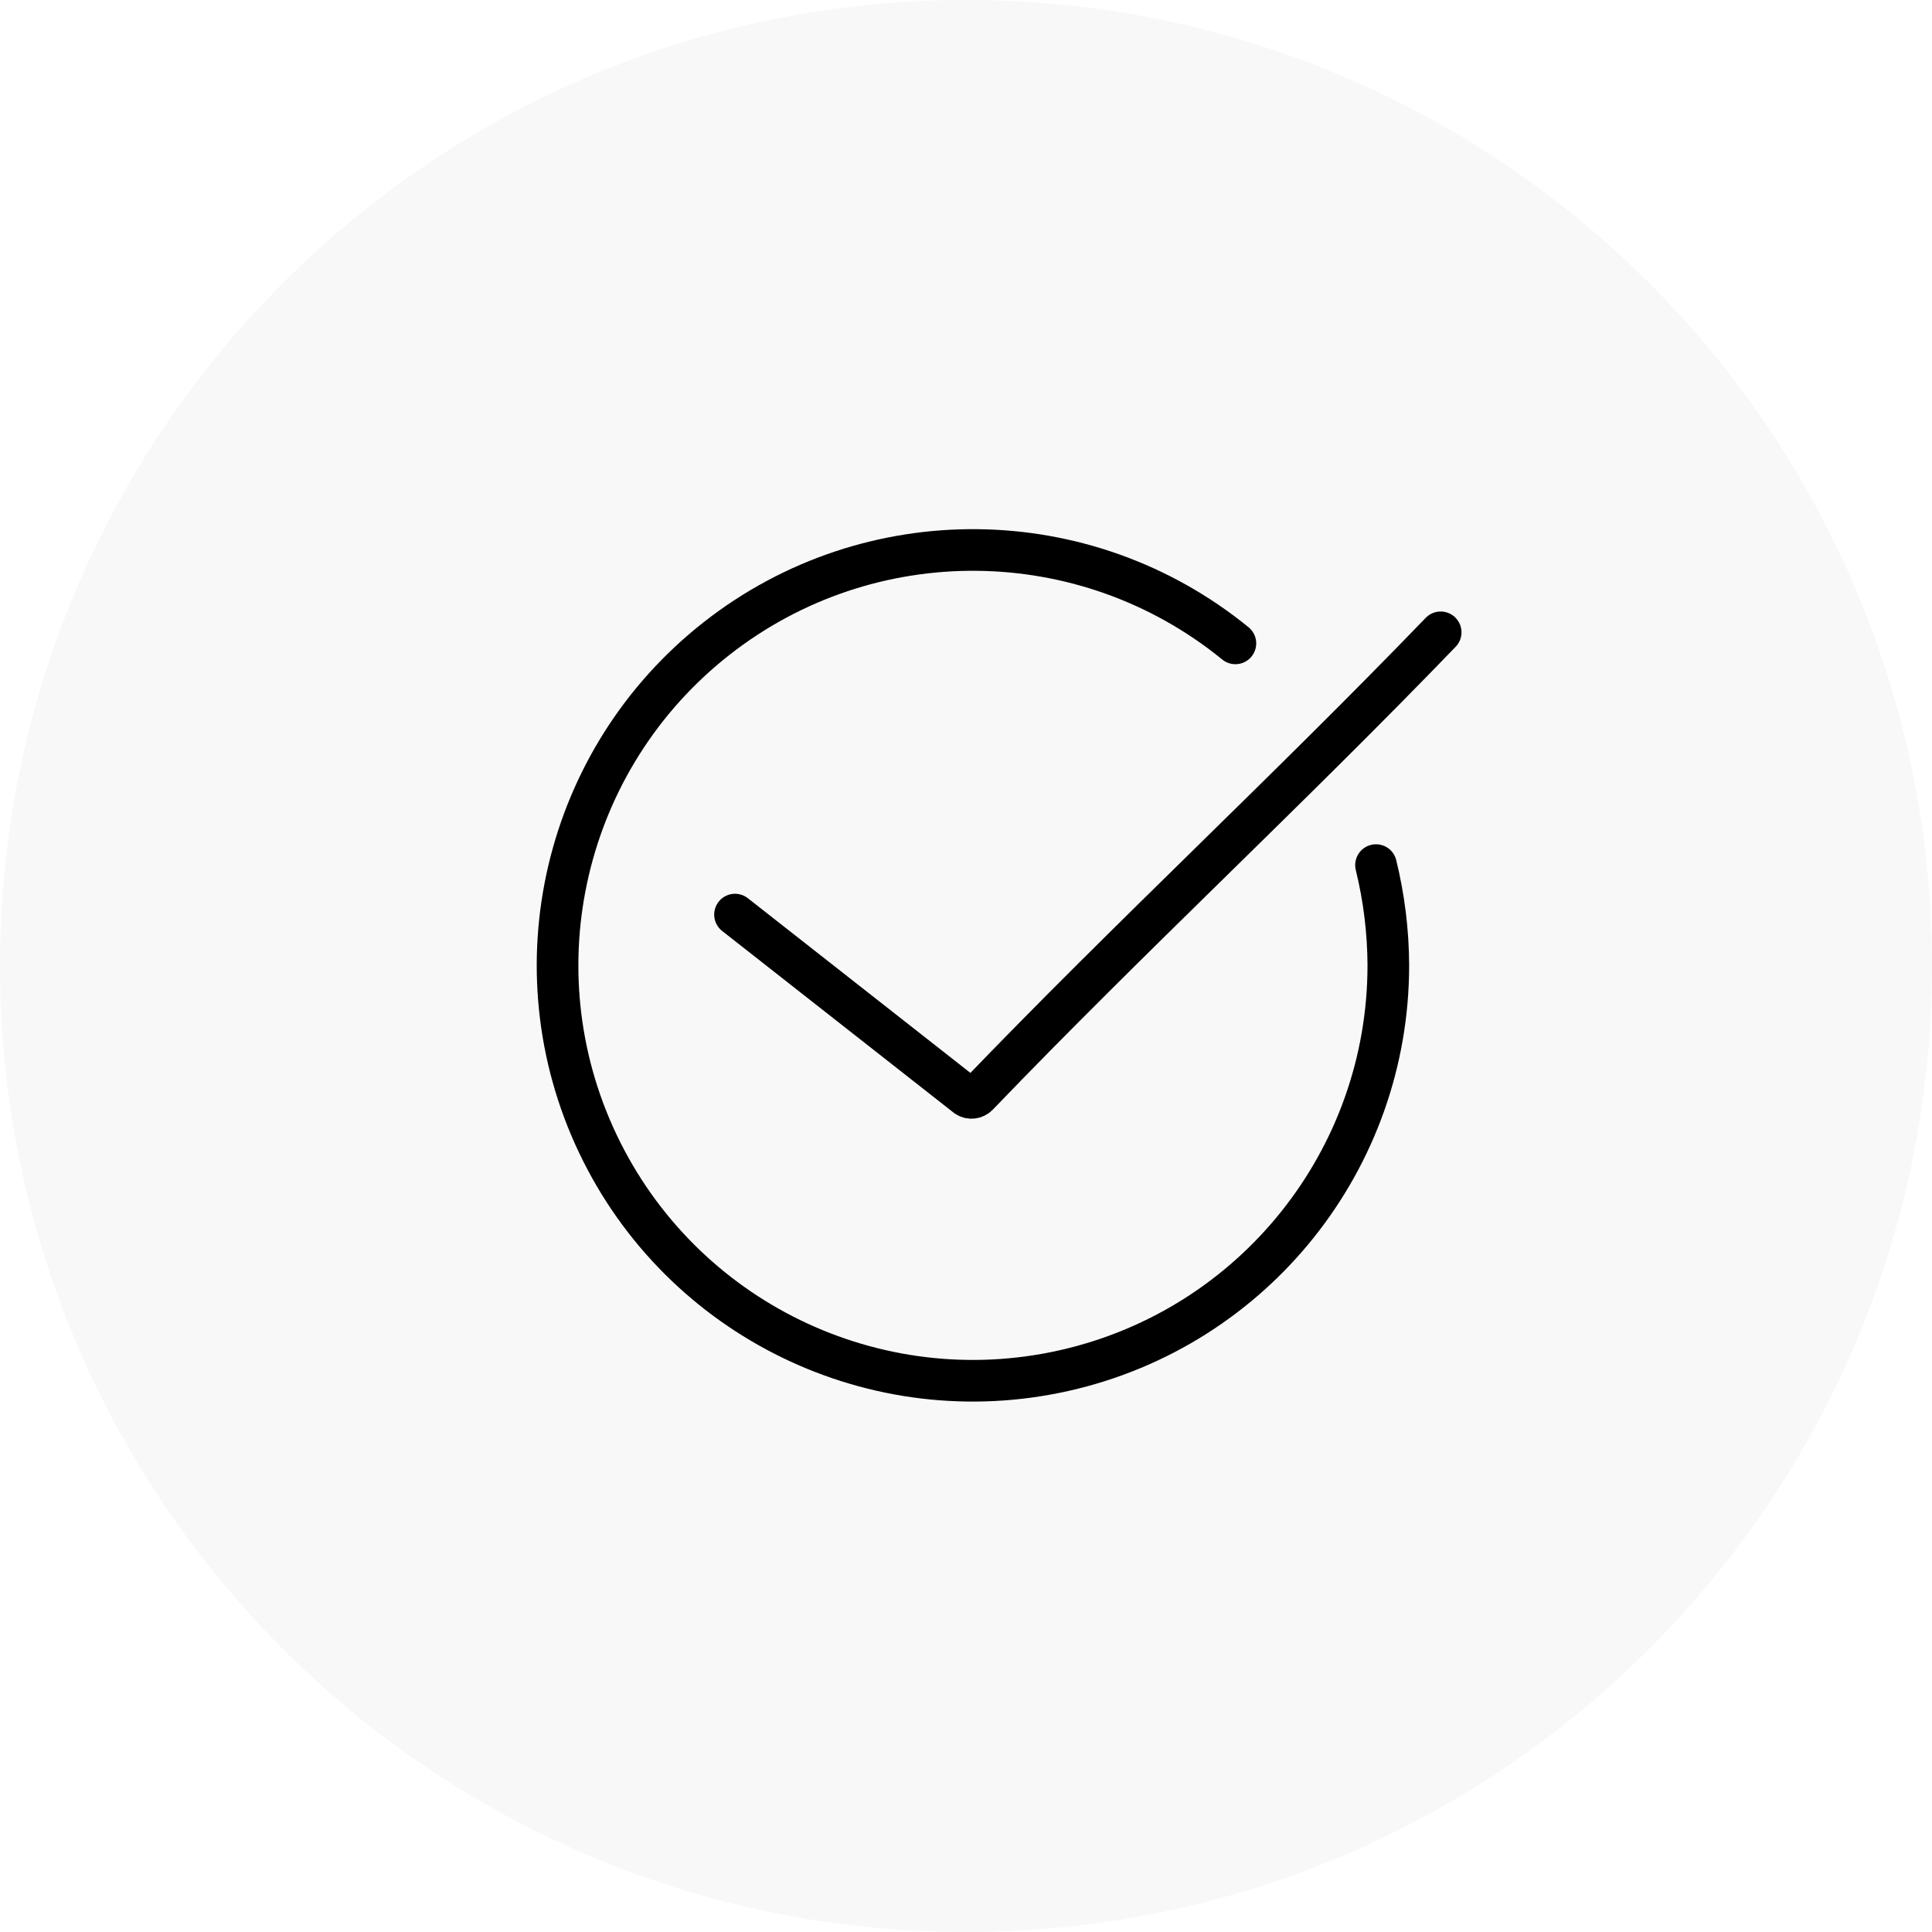
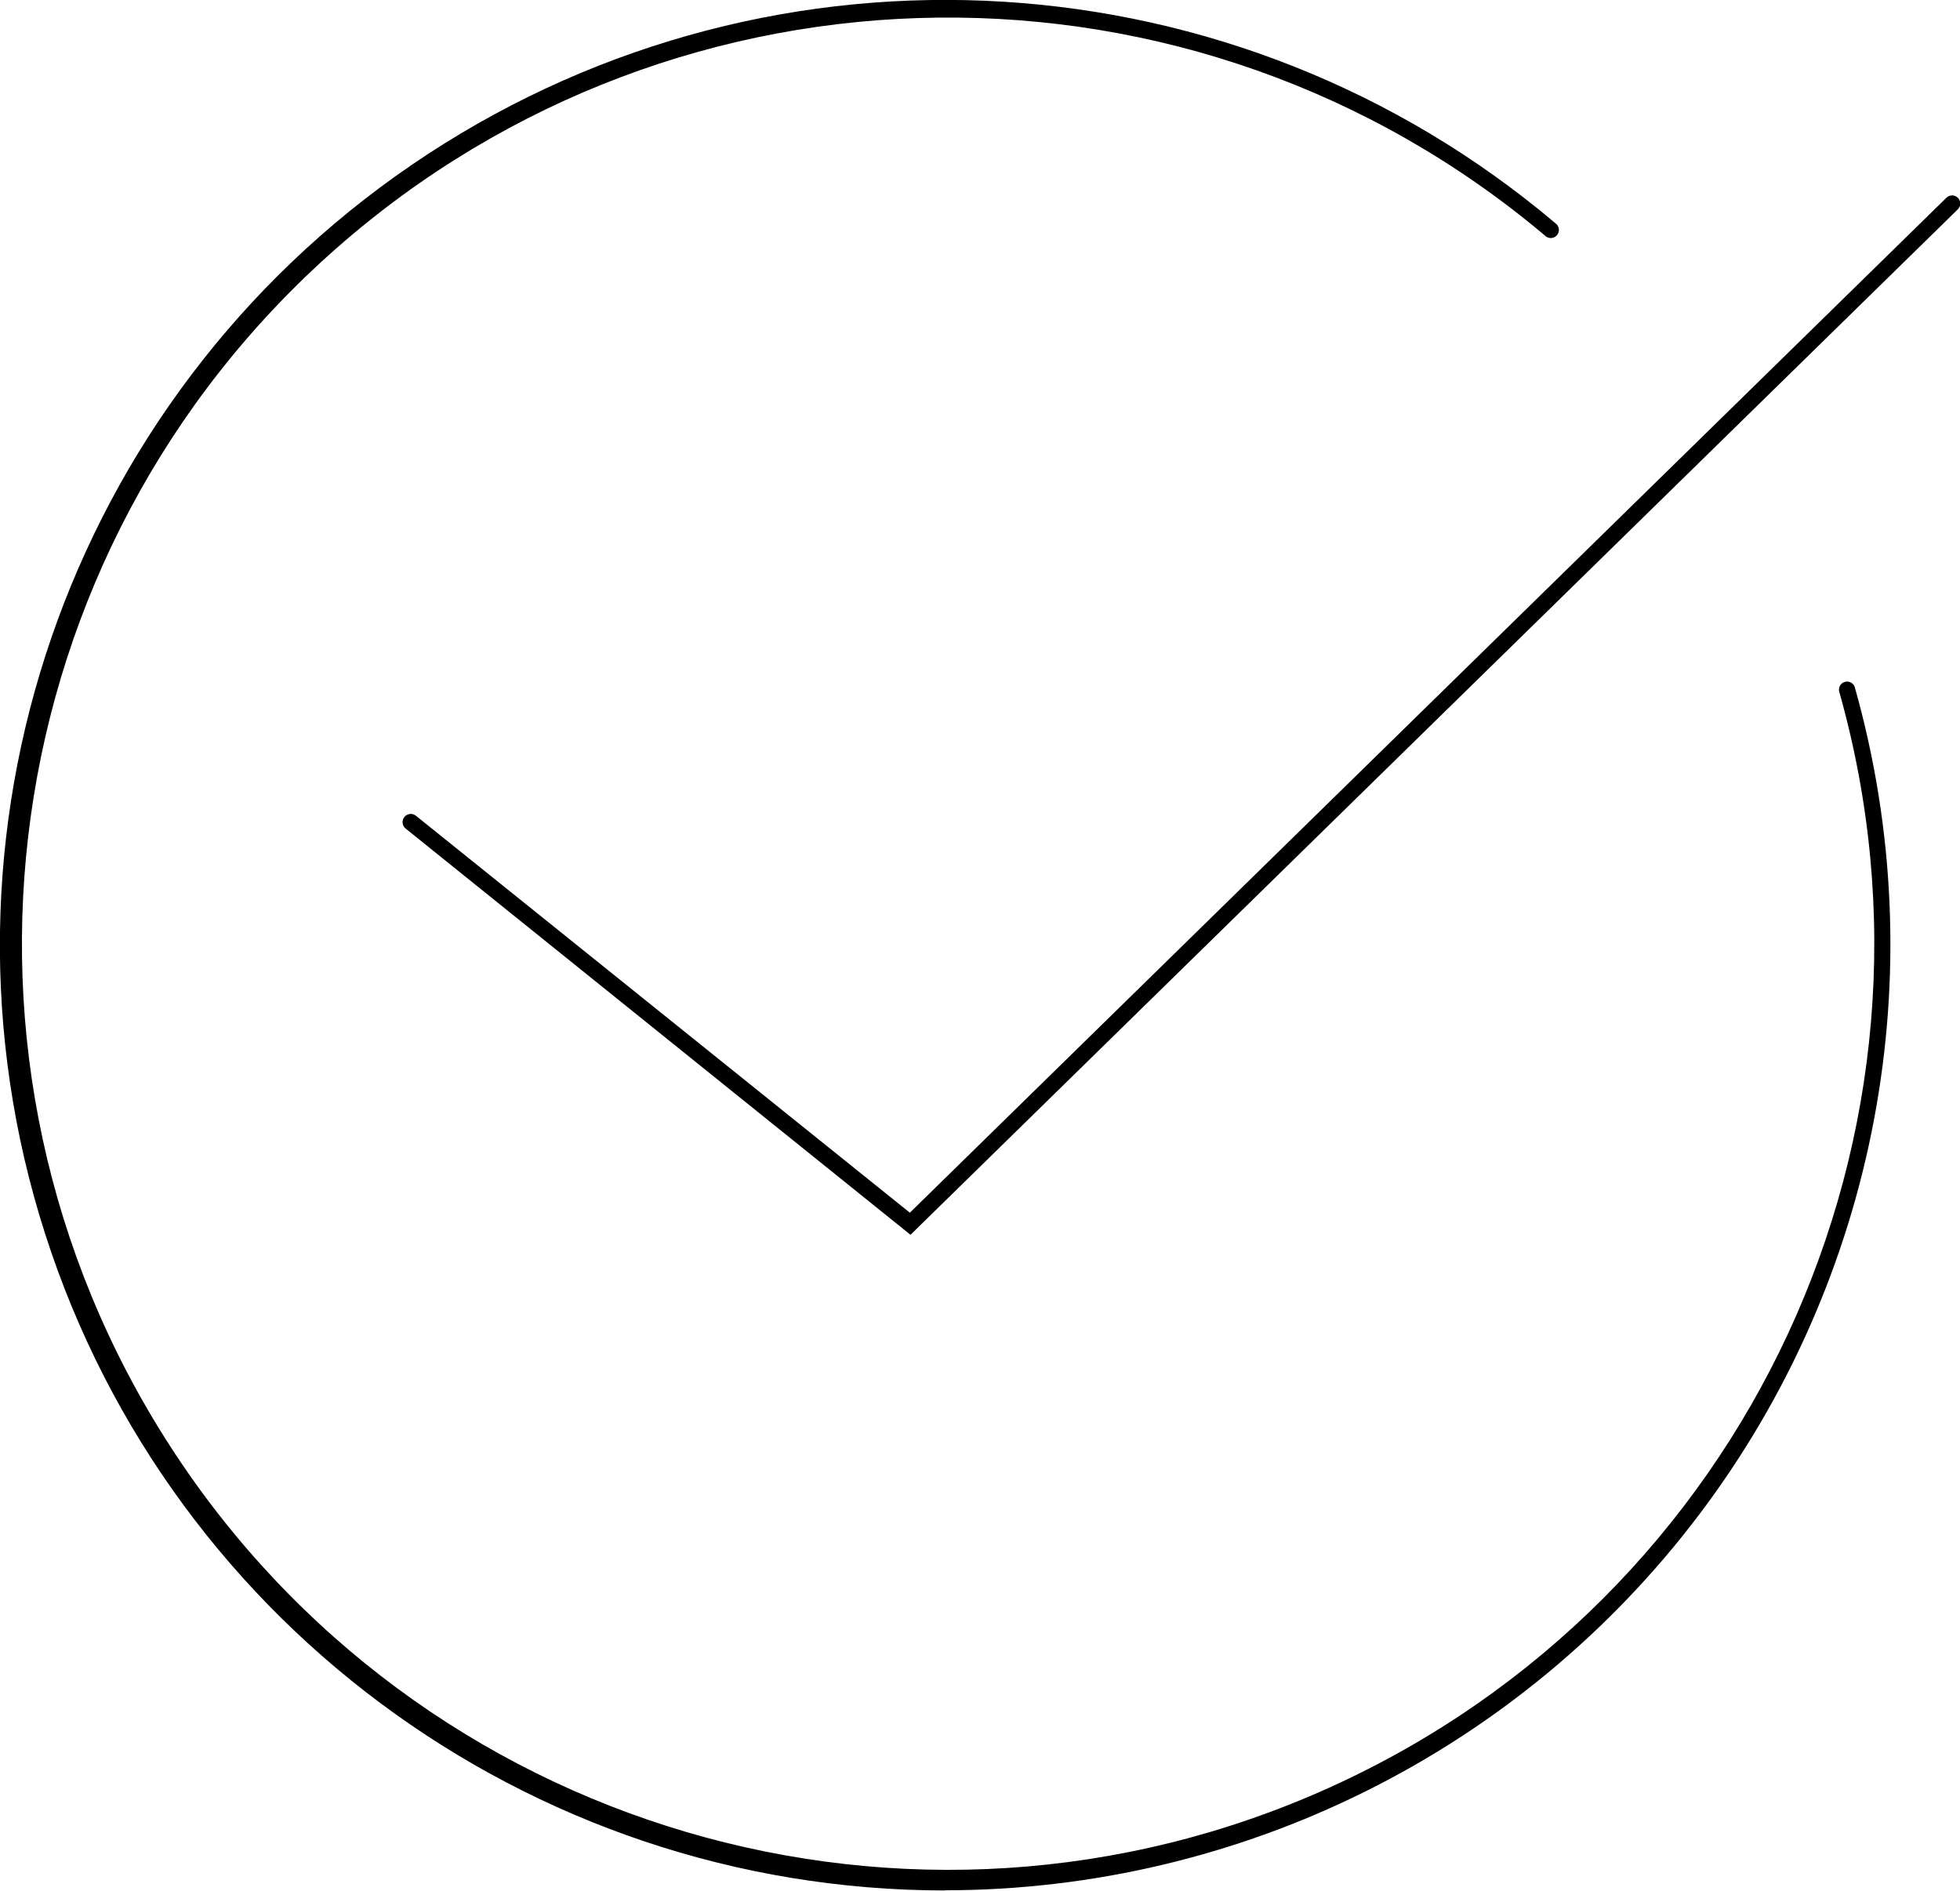
- <svg xmlns="http://www.w3.org/2000/svg" viewBox="-1715 492 232 232">
-   <defs>
-     <style>.cls-2{fill:none;stroke:#000;stroke-linecap:round;stroke-miterlimit:10;stroke-width:5px}</style>
-   </defs>
-   <g id="podtverjdenia" transform="translate(-2700)">
-     <circle id="Ellipse_35" data-name="Ellipse 35" cx="116" cy="116" r="116" transform="translate(985 492)" fill="#f8f8f9" />
-     <g id="Group_489" data-name="Group 489" transform="translate(1073.262 567.927)">
-       <path id="Path_151" data-name="Path 151" class="cls-2" d="M39 1006.8l27.794 21.816a1.041 1.041 0 0 0 1.356-.123c18.488-19.228 37.038-36.36 55.588-55.588" transform="translate(-39 -972.9)" />
+ <svg xmlns="http://www.w3.org/2000/svg" viewBox="0 0 241.27 232.71">
+   <g id="Слой_2" data-name="Слой 2">
+     <g id="history">
+       <path d="M116.36,232.71A116.36,116.36,0,1,1,191.48,27.49,1,1,0,1,1,190.18,29a114,114,0,1,0,36.21,56.1,1,1,0,0,1,1.92-.54,116.45,116.45,0,0,1-112,148.13ZM241,25.77a1,1,0,1,0-1.4-1.43L112,149.28,51.19,100.41A1,1,0,1,0,49.94,102l62.14,50Z" />
    </g>
-     <path id="Path_152" data-name="Path 152" class="cls-2" d="M102.735 42.34a51.336 51.336 0 0 1 1.479 12.017 49.879 49.879 0 1 1-18.365-38.641" transform="translate(1047.5 553.543)" />
  </g>
</svg>
